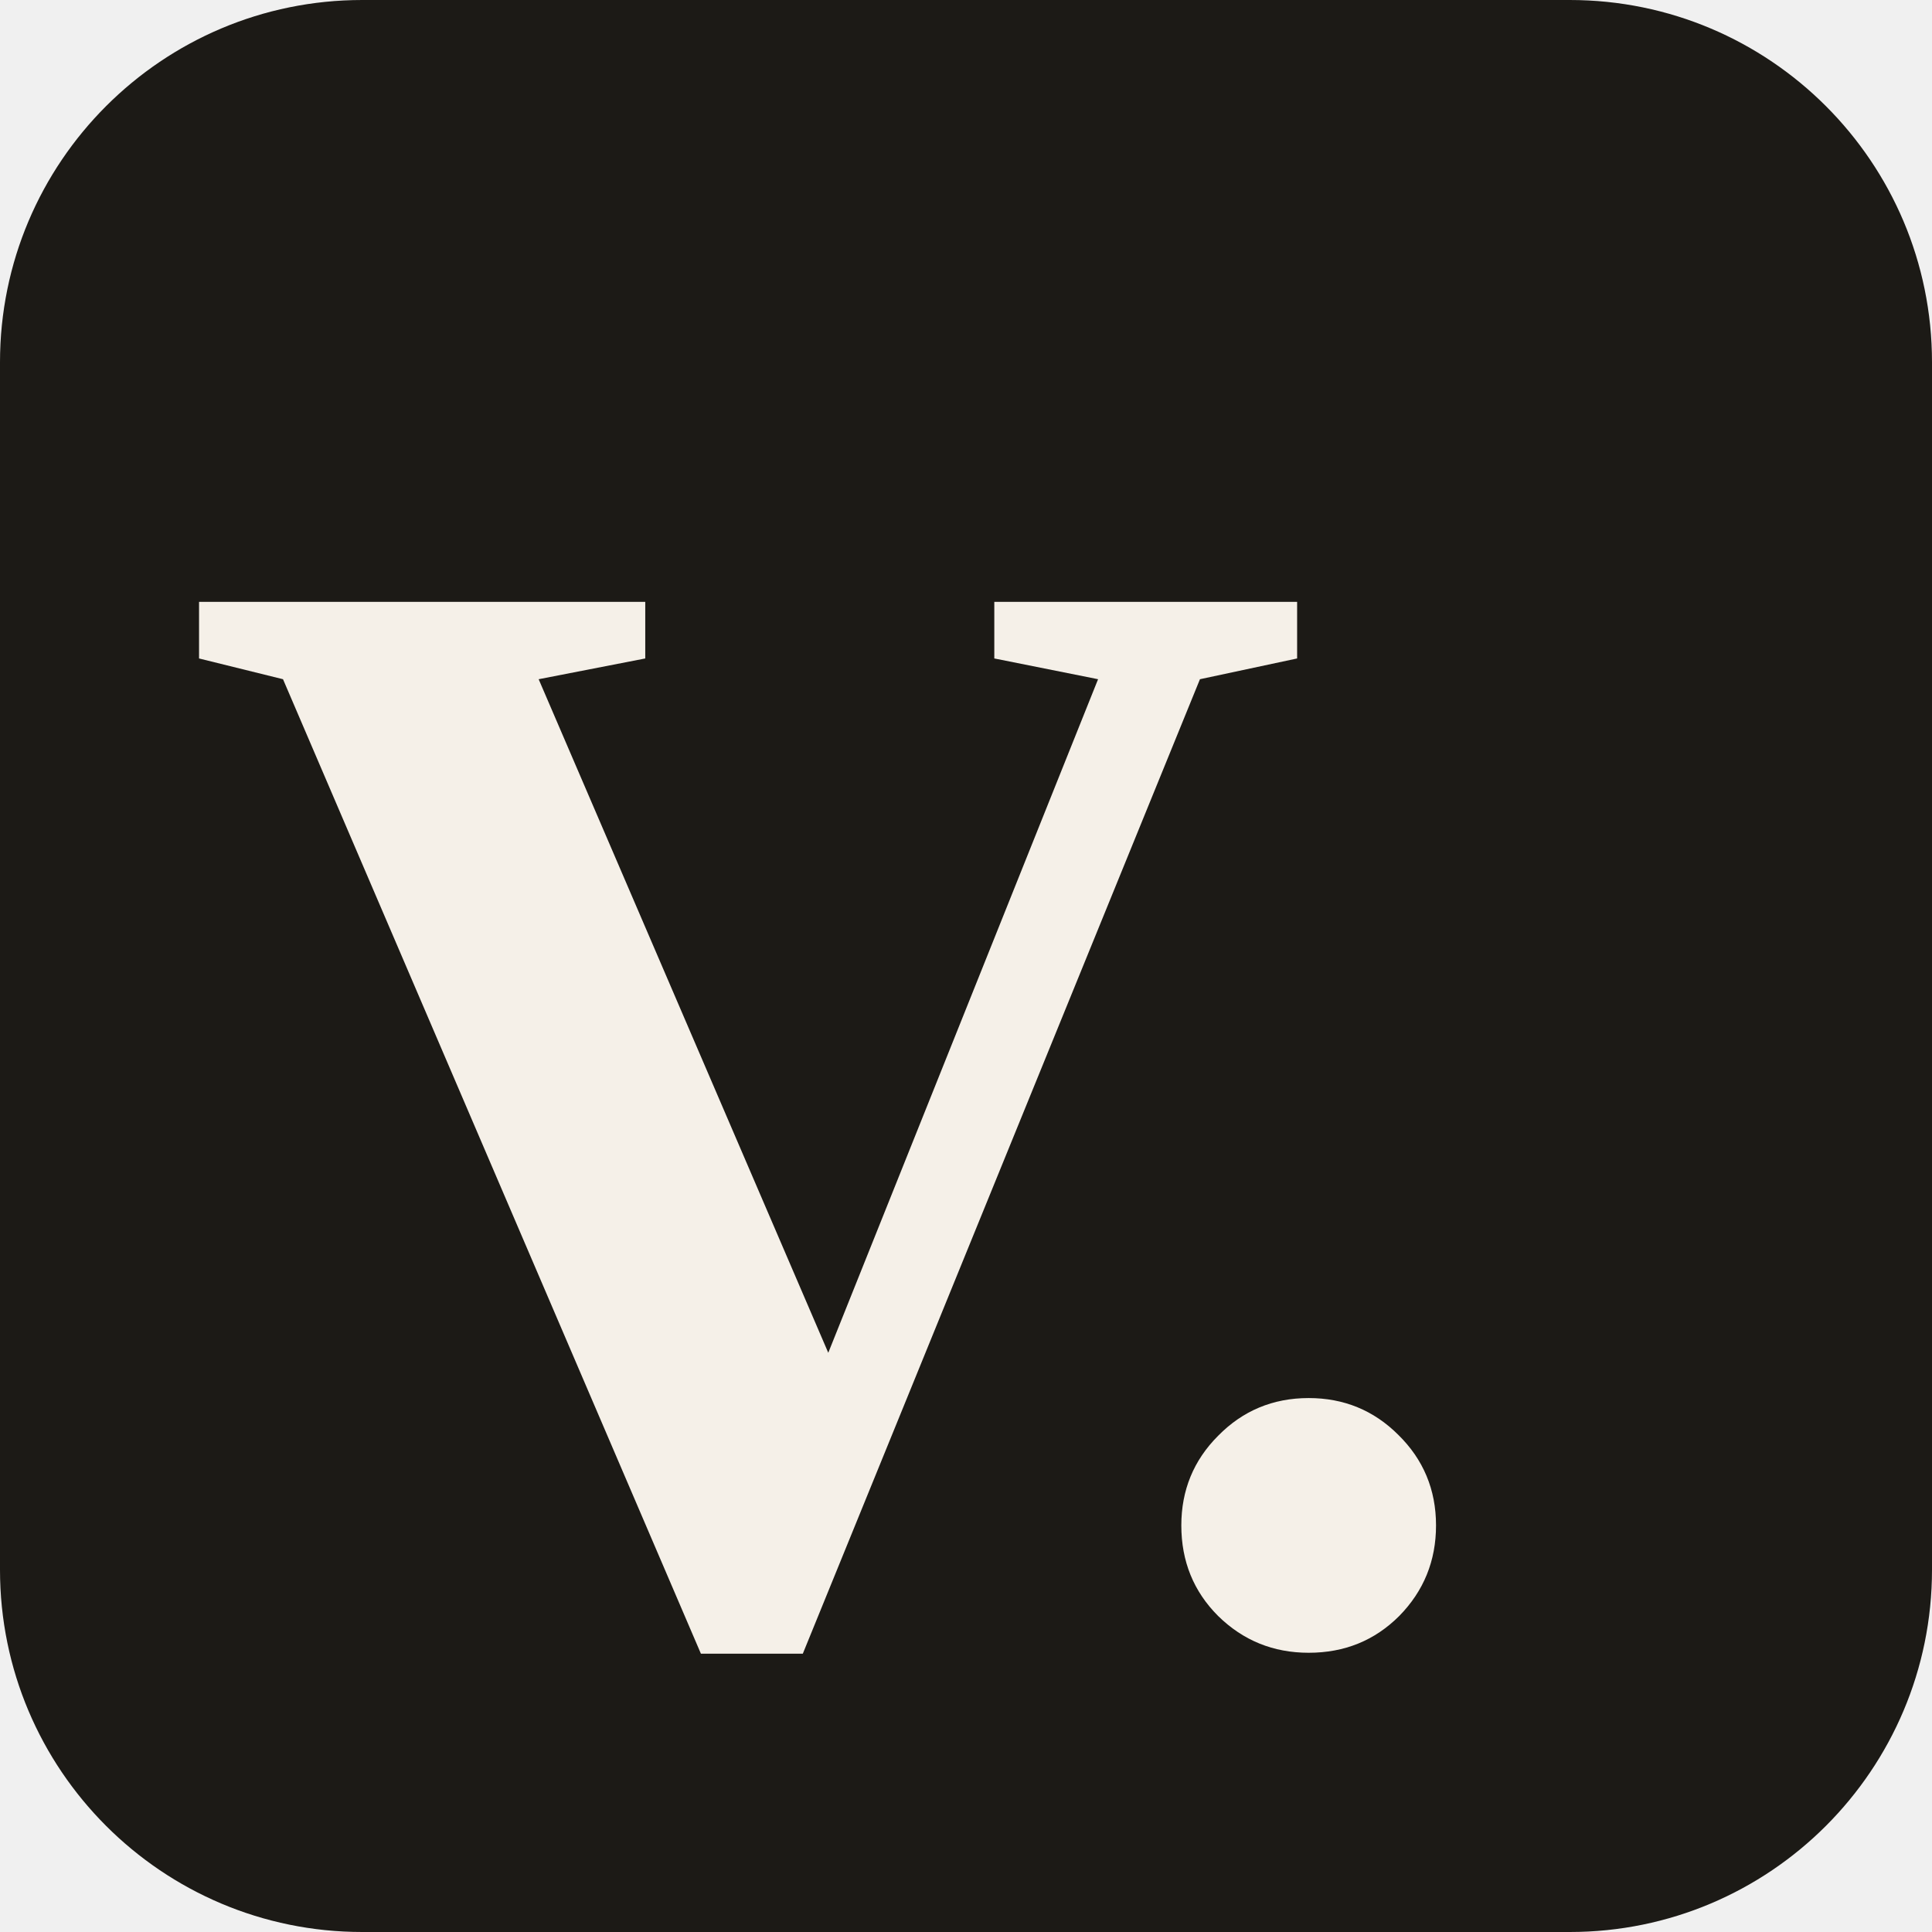
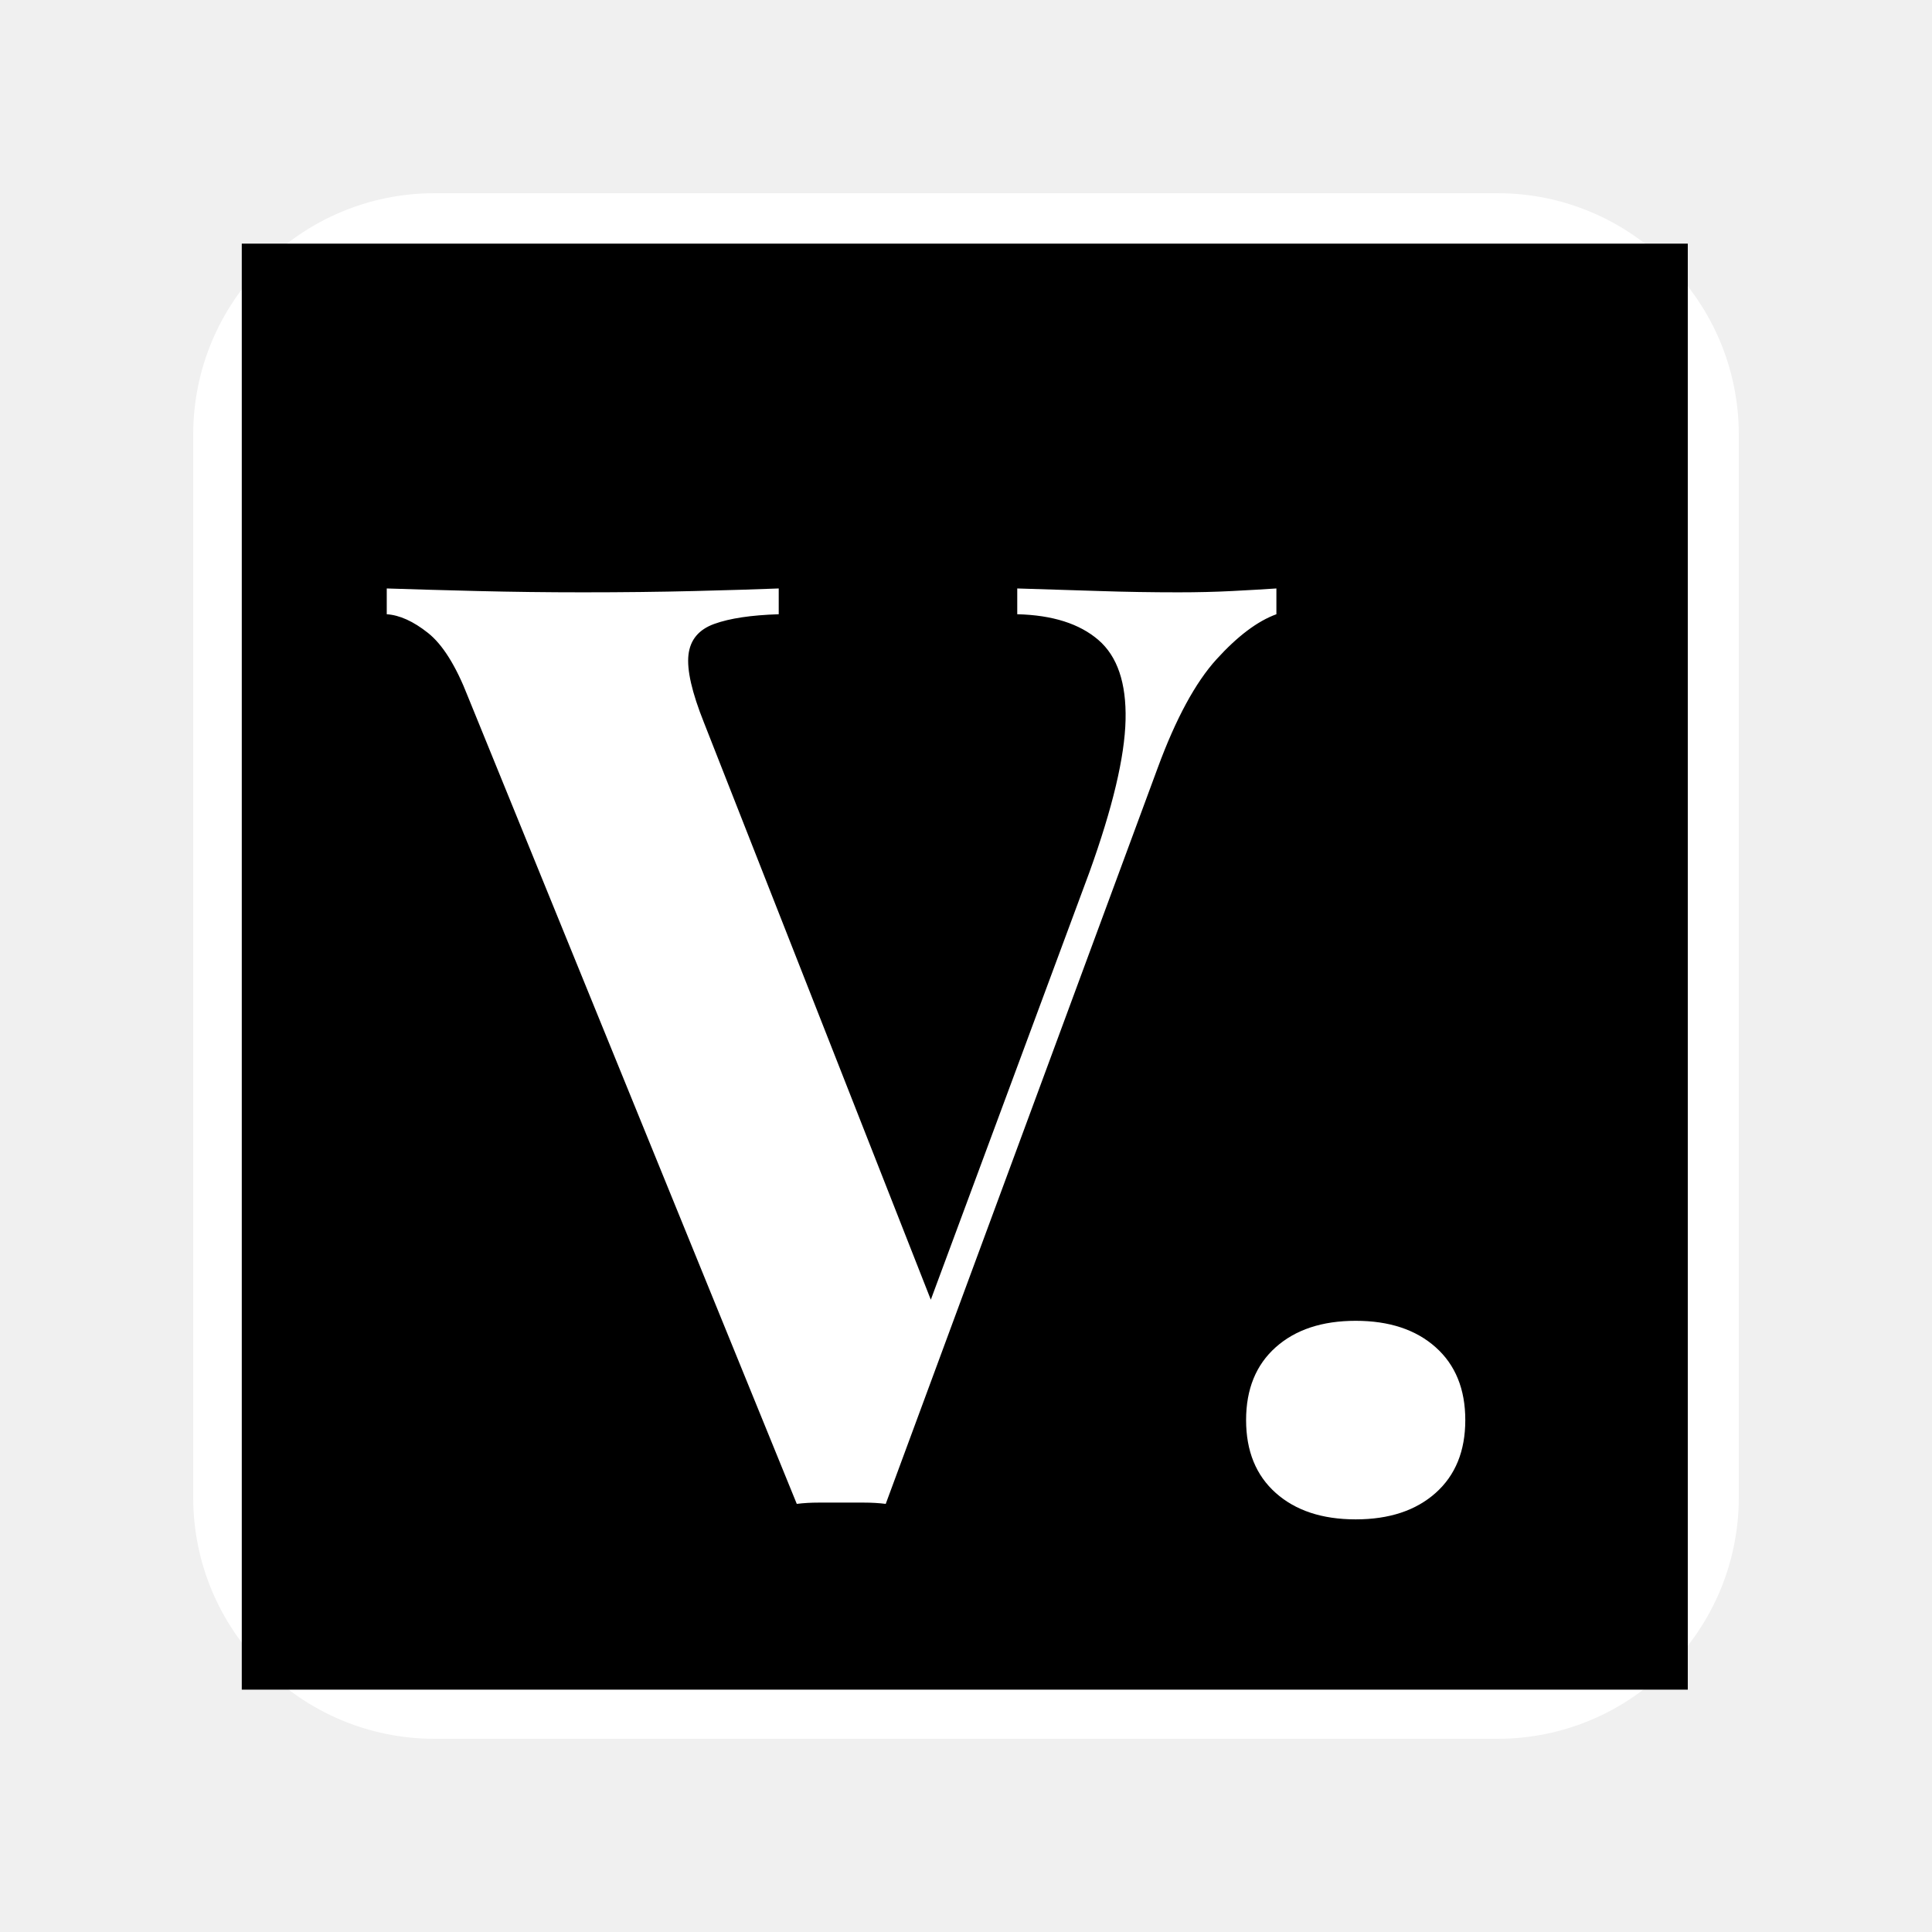
- <svg xmlns="http://www.w3.org/2000/svg" viewBox="0 0 32 32">
-   <rect width="32" height="32" rx="6" fill="#1C1A16" />
-   <text x="3" y="27" font-family="Georgia, 'Times New Roman', serif" font-weight="700" font-size="26" fill="#F5F0E8">V.</text>
+ <svg xmlns="http://www.w3.org/2000/svg" width="2000" zoomAndPan="magnify" viewBox="0 0 1500 1500" height="2000" preserveAspectRatio="xMidYMid meet" version="1.0">
+   <defs>
+     <g />
+     <clipPath id="f2ae3cd25a">
+       <path d="M 150 150 L 1350 150 L 1350 1350 L 150 1350 Z M 150 150 " clip-rule="nonzero" />
+     </clipPath>
+     <clipPath id="2535534cd7">
+       <path d="M 337.5 150 L 1162.5 150 C 1266.055 150 1350 233.945 1350 337.5 L 1350 1162.5 C 1350 1266.055 1266.055 1350 1162.5 1350 L 337.5 1350 C 233.945 1350 150 1266.055 150 1162.5 L 150 337.5 C 150 233.945 233.945 150 337.5 150 Z M 337.5 150 " clip-rule="nonzero" />
+     </clipPath>
+     <clipPath id="552d1195d3">
+       <path d="M 0 0 L 1200 0 L 1200 1200 L 0 1200 Z M 0 0 " clip-rule="nonzero" />
+     </clipPath>
+     <clipPath id="9cb3a9f96e">
+       <path d="M 187.5 0 L 1012.5 0 C 1116.055 0 1200 83.945 1200 187.5 L 1200 1012.5 C 1200 1116.055 1116.055 1200 1012.5 1200 L 187.5 1200 C 83.945 1200 0 1116.055 0 1012.5 L 0 187.5 C 0 83.945 83.945 0 187.5 0 Z M 187.5 0 " clip-rule="nonzero" />
+     </clipPath>
+     <clipPath id="b82ee50f76">
+       <rect x="0" width="1200" y="0" height="1200" />
+     </clipPath>
+     <clipPath id="2204d9795b">
+       <path d="M 187.715 189.148 L 1312.285 189.148 L 1312.285 1311.828 L 187.715 1311.828 Z M 187.715 189.148 " clip-rule="nonzero" />
+     </clipPath>
+     <clipPath id="e0849b7854">
+       <path d="M 0.715 0.148 L 1124 0.148 L 1124 1122.828 L 0.715 1122.828 Z M 0.715 0.148 " clip-rule="nonzero" />
+     </clipPath>
+     <clipPath id="097dcec387">
+       <rect x="0" width="1126" y="0" height="1123" />
+     </clipPath>
+   </defs>
+   <g clip-path="url(#f2ae3cd25a)">
+     <g clip-path="url(#2535534cd7)">
+       <g transform="matrix(1, 0, 0, 1, 150, 150)">
+         <g clip-path="url(#b82ee50f76)">
+           <g clip-path="url(#552d1195d3)">
+             <g clip-path="url(#9cb3a9f96e)">
+               <rect x="-480" width="2160" fill="#ffffff" height="2160" y="-480" fill-opacity="1" />
+             </g>
+           </g>
+         </g>
+       </g>
+     </g>
+   </g>
+   <g clip-path="url(#2204d9795b)">
+     <g transform="matrix(1, 0, 0, 1, 187, 189)">
+       <g clip-path="url(#097dcec387)">
+         <g clip-path="url(#e0849b7854)">
+           <path fill="#000000" d="M 0.715 0.148 L 1123.395 0.148 L 1123.395 1122.828 L 0.715 1122.828 Z M 0.715 0.148 " fill-opacity="1" fill-rule="nonzero" />
+         </g>
+       </g>
+     </g>
+   </g>
+   <g fill="#ffffff" fill-opacity="1">
+     <g transform="translate(312.2888, 1165.614)">
+       <g>
+         <path d="M 678.703 -708.734 L 678.703 -688.719 C 664.023 -683.383 648.508 -671.707 632.156 -653.688 C 615.812 -635.664 600.629 -607.633 586.609 -569.594 L 375.391 2 C 370.055 1.332 364.383 1 358.375 1 C 352.363 1 346.359 1 340.359 1 C 335.016 1 329.336 1 323.328 1 C 317.328 1 311.66 1.332 306.328 2 L 51.047 -624.656 C 41.703 -648.676 31.359 -665.191 20.016 -674.203 C 8.672 -683.211 -2.004 -688.051 -12.016 -688.719 L -12.016 -708.734 C 8.004 -708.066 31.531 -707.398 58.562 -706.734 C 85.594 -706.066 112.785 -705.734 140.141 -705.734 C 170.836 -705.734 199.703 -706.066 226.734 -706.734 C 253.766 -707.398 275.625 -708.066 292.312 -708.734 L 292.312 -688.719 C 270.945 -688.051 254.258 -685.547 242.25 -681.203 C 230.238 -676.867 223.566 -668.863 222.234 -657.188 C 220.898 -645.508 224.906 -627.988 234.25 -604.625 L 416.438 -141.141 L 395.406 -116.125 L 533.562 -488.516 C 551.582 -538.566 560.926 -577.938 561.594 -606.625 C 562.258 -635.32 555.25 -656.008 540.562 -668.688 C 525.883 -681.375 504.863 -688.051 477.5 -688.719 L 477.5 -708.734 C 500.188 -708.066 521.539 -707.398 541.562 -706.734 C 561.582 -706.066 581.938 -705.734 602.625 -705.734 C 617.312 -705.734 631.16 -706.066 644.172 -706.734 C 657.18 -707.398 668.691 -708.066 678.703 -708.734 Z M 678.703 -708.734 " />
+       </g>
+     </g>
+   </g>
+   <g fill="#ffffff" fill-opacity="1">
+     <g transform="translate(917.4162, 1165.614)">
+       <g>
+         <path d="M 135.141 -140.141 C 161.172 -140.141 181.859 -133.301 197.203 -119.625 C 212.555 -105.945 220.234 -87.094 220.234 -63.062 C 220.234 -39.039 212.555 -20.188 197.203 -6.5 C 181.859 7.176 161.172 14.016 135.141 14.016 C 109.109 14.016 88.414 7.176 73.062 -6.5 C 57.719 -20.188 50.047 -39.039 50.047 -63.062 C 50.047 -87.094 57.719 -105.945 73.062 -119.625 C 88.414 -133.301 109.109 -140.141 135.141 -140.141 Z M 135.141 -140.141 " />
+       </g>
+     </g>
+   </g>
</svg>
